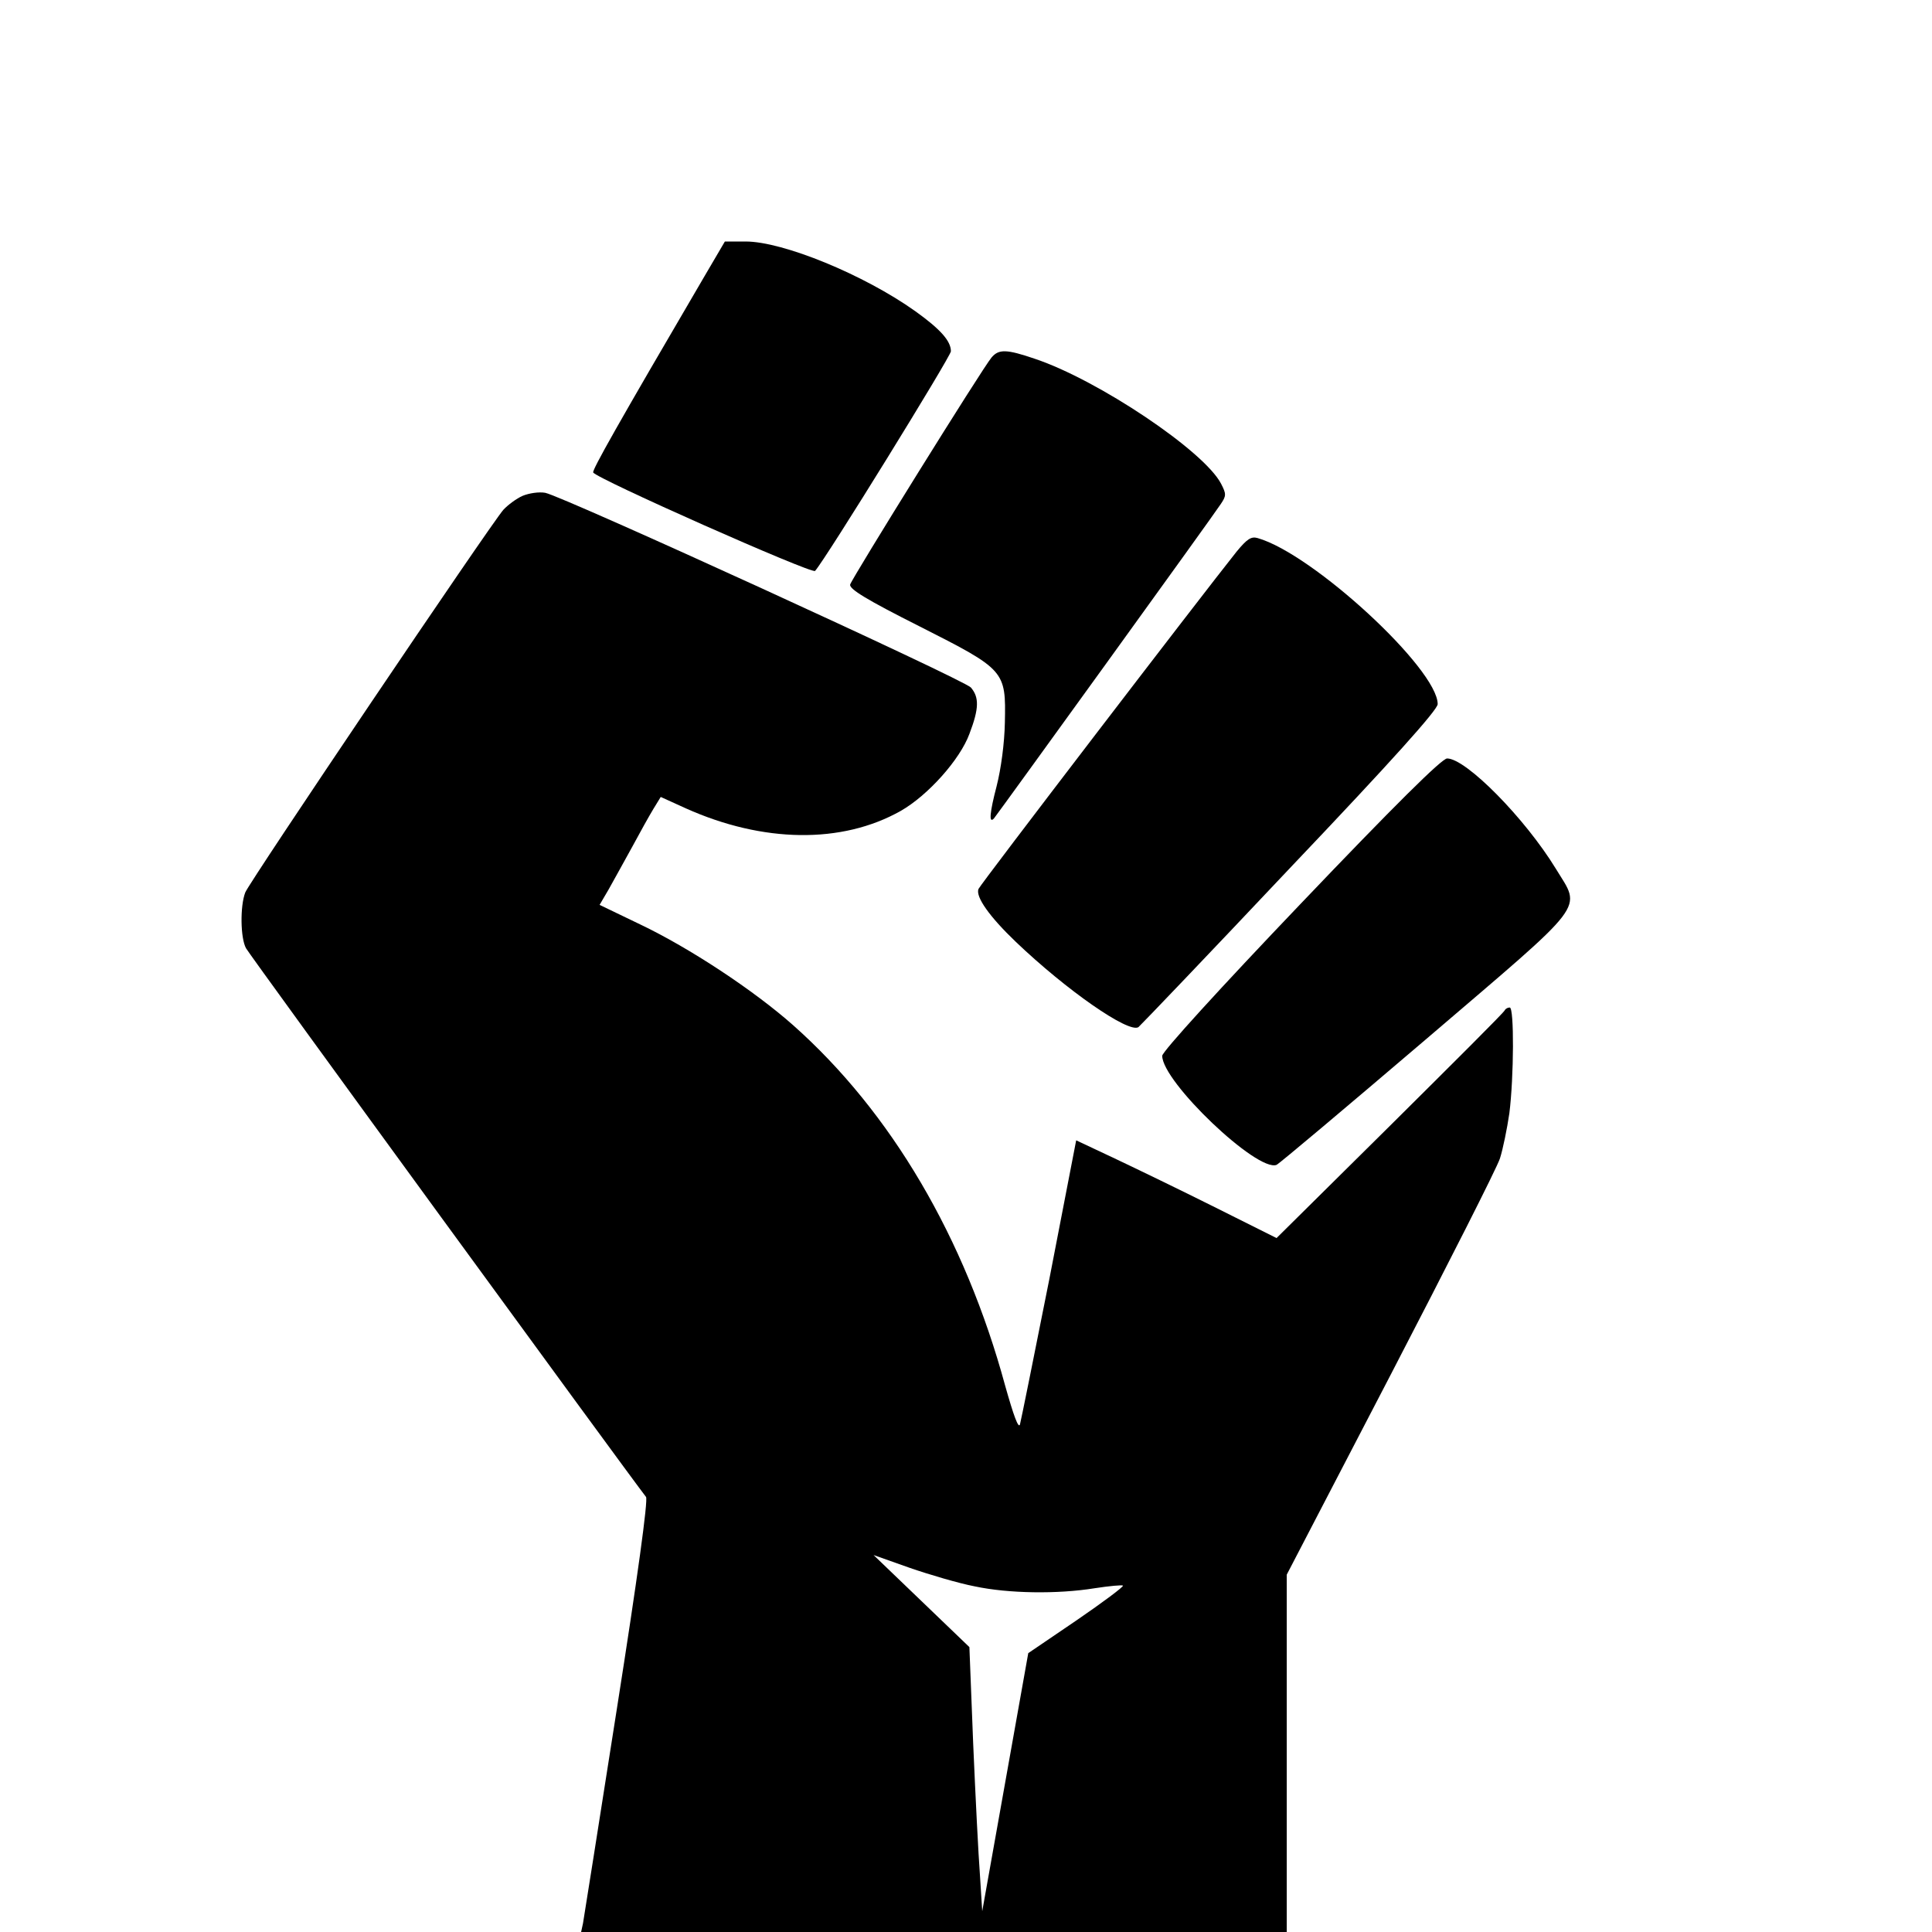
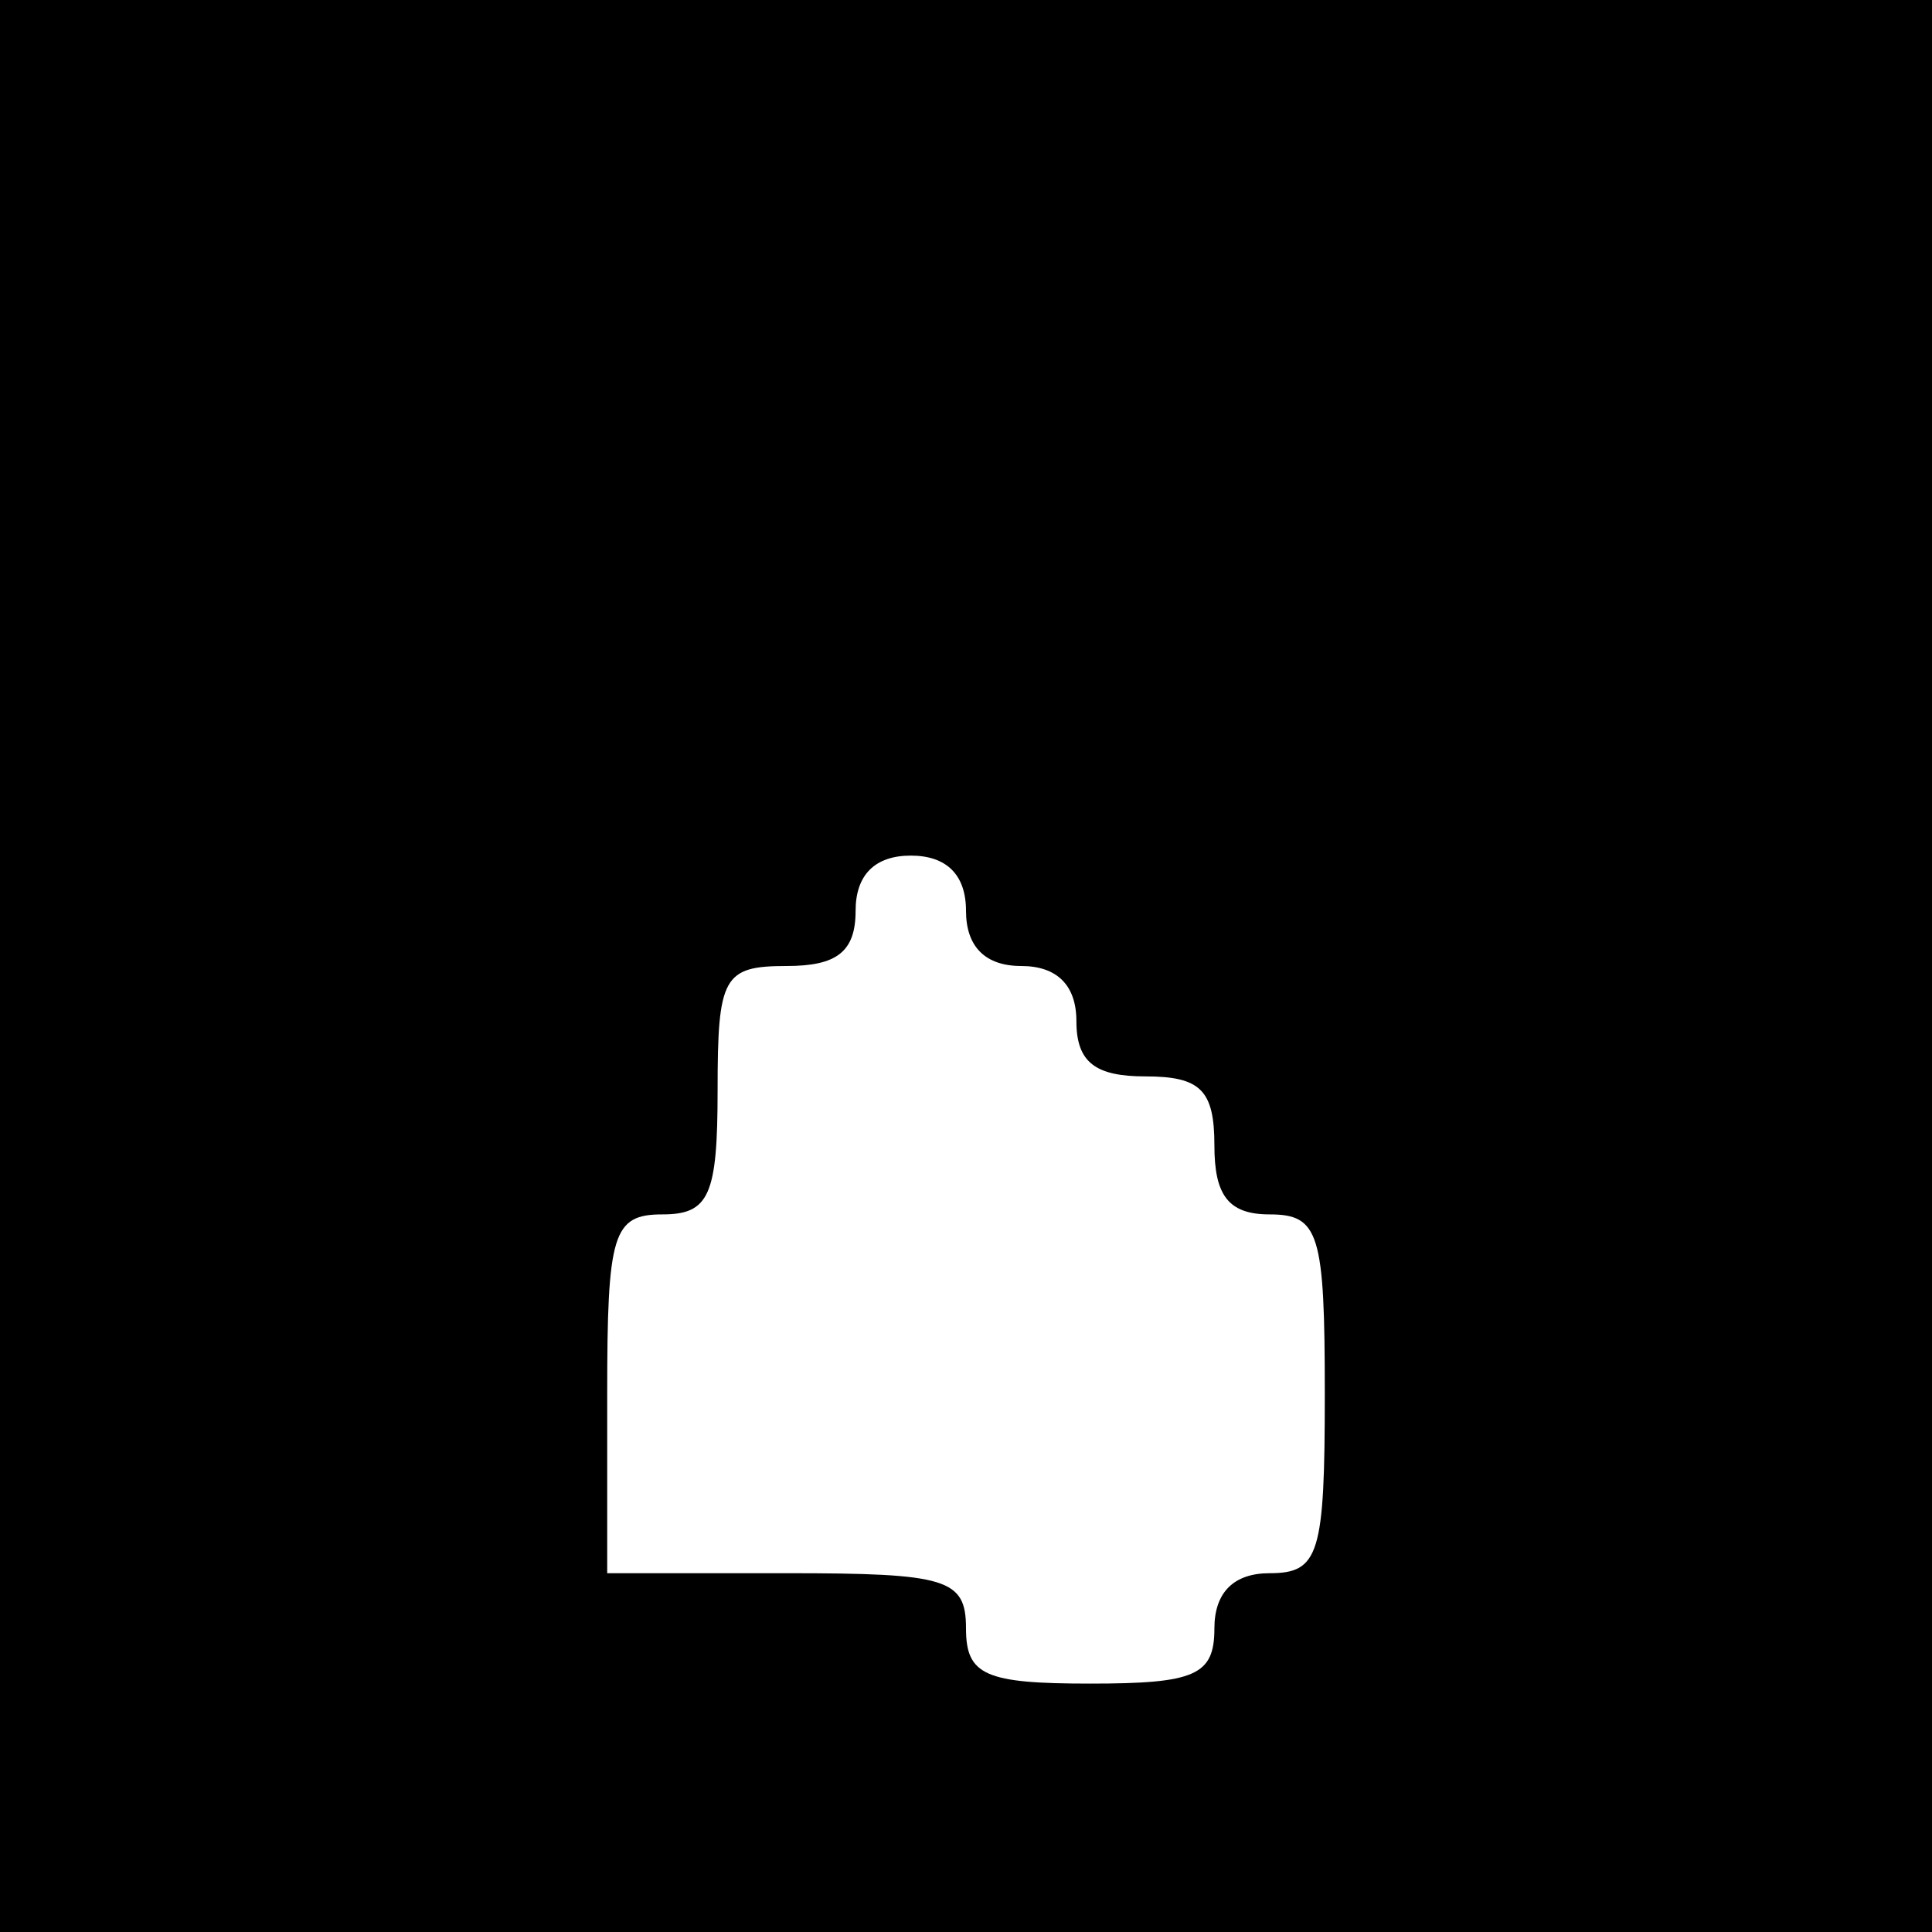
- <svg xmlns="http://www.w3.org/2000/svg" version="1.0" width="512pt" height="512pt" viewBox="0 0 512 512" preserveAspectRatio="xMidYMid meet">
-   <g transform="translate(0,512) scale(0.1,-0.1)" fill="#000000" stroke="none">
-     <path d="M1867 4388 c-233 -398 -297 -512 -295 -520 5 -15 580 -270 588 -261 28 31 360 569 360 582 0 27 -27 58 -94 106 -136 97 -351 185 -450 185 l-55 0 -54 -92z" />
-     <path d="M2628 4173 c-24 -28 -370 -585 -375 -602 -3 -12 45 -41 184 -111 227 -115 229 -117 226 -255 -1 -54 -10 -122 -22 -169 -18 -69 -21 -100 -7 -85 7 8 586 809 601 833 15 22 15 27 1 54 -45 87 -326 275 -493 331 -76 26 -96 26 -115 4z" />
-     <path d="M1385 3806 c-16 -7 -39 -24 -51 -37 -35 -40 -673 -986 -684 -1014 -14 -36 -13 -121 2 -148 8 -16 1011 -1391 1060 -1454 6 -7 -23 -217 -77 -560 -47 -301 -88 -558 -90 -570 l-5 -23 935 0 935 0 0 474 0 473 275 529 c151 291 282 549 290 574 8 25 19 79 25 120 12 96 13 280 1 280 -5 0 -11 -3 -13 -7 -1 -5 -139 -142 -304 -306 l-301 -298 -164 82 c-90 45 -210 103 -265 129 l-102 48 -71 -367 c-40 -201 -75 -375 -78 -386 -4 -12 -17 24 -39 102 -107 394 -303 726 -562 956 -105 93 -275 205 -405 267 l-108 52 24 41 c13 23 41 74 62 112 21 39 46 84 57 102 l19 31 66 -30 c205 -92 414 -95 570 -7 72 41 157 136 182 204 26 68 26 97 4 123 -19 21 -1079 506 -1128 516 -17 3 -43 -1 -60 -8z m1198 -2890 c89 -19 219 -21 318 -5 39 6 72 9 75 7 2 -3 -53 -44 -123 -92 l-128 -87 -61 -342 -61 -342 -6 95 c-4 52 -12 210 -18 350 l-10 255 -127 122 -127 122 96 -34 c52 -18 130 -41 172 -49z" />
-     <path d="M3277 3658 c-91 -114 -680 -883 -684 -894 -8 -21 30 -74 99 -140 134 -128 299 -243 325 -226 5 4 186 193 401 421 272 286 392 420 392 435 0 93 -330 398 -477 440 -17 5 -28 -2 -56 -36z" />
-     <path d="M3447 2725 c-213 -223 -367 -392 -367 -403 0 -69 252 -309 303 -289 7 3 184 152 395 332 436 373 413 341 345 453 -82 134 -238 292 -288 292 -14 0 -140 -125 -388 -385z" />
+ <svg xmlns="http://www.w3.org/2000/svg" version="1.0" width="70pt" height="70pt" viewBox="0 0 70 70" preserveAspectRatio="xMidYMid meet">
+   <g transform="translate(0,70) scale(0.1,-0.1)" fill="#000000" stroke="none">
+     <path d="M0 350 l0 -350 350 0 350 0 0 350 0 350 -350 0 -350 0 0 -350z m350 20 c0 -13 7 -20 20 -20 13 0 20 -7 20 -20 0 -15 7 -20 25 -20 20 0 25 -5 25 -25 0 -18 5 -25 20 -25 18 0 20 -7 20 -65 0 -58 -2 -65 -20 -65 -13 0 -20 -7 -20 -20 0 -17 -7 -20 -45 -20 -38 0 -45 3 -45 20 0 18 -7 20 -65 20 l-65 0 0 65 c0 58 2 65 20 65 17 0 20 7 20 45 0 41 2 45 25 45 18 0 25 5 25 20 0 13 7 20 20 20 13 0 20 -7 20 -20z" />
  </g>
</svg>
